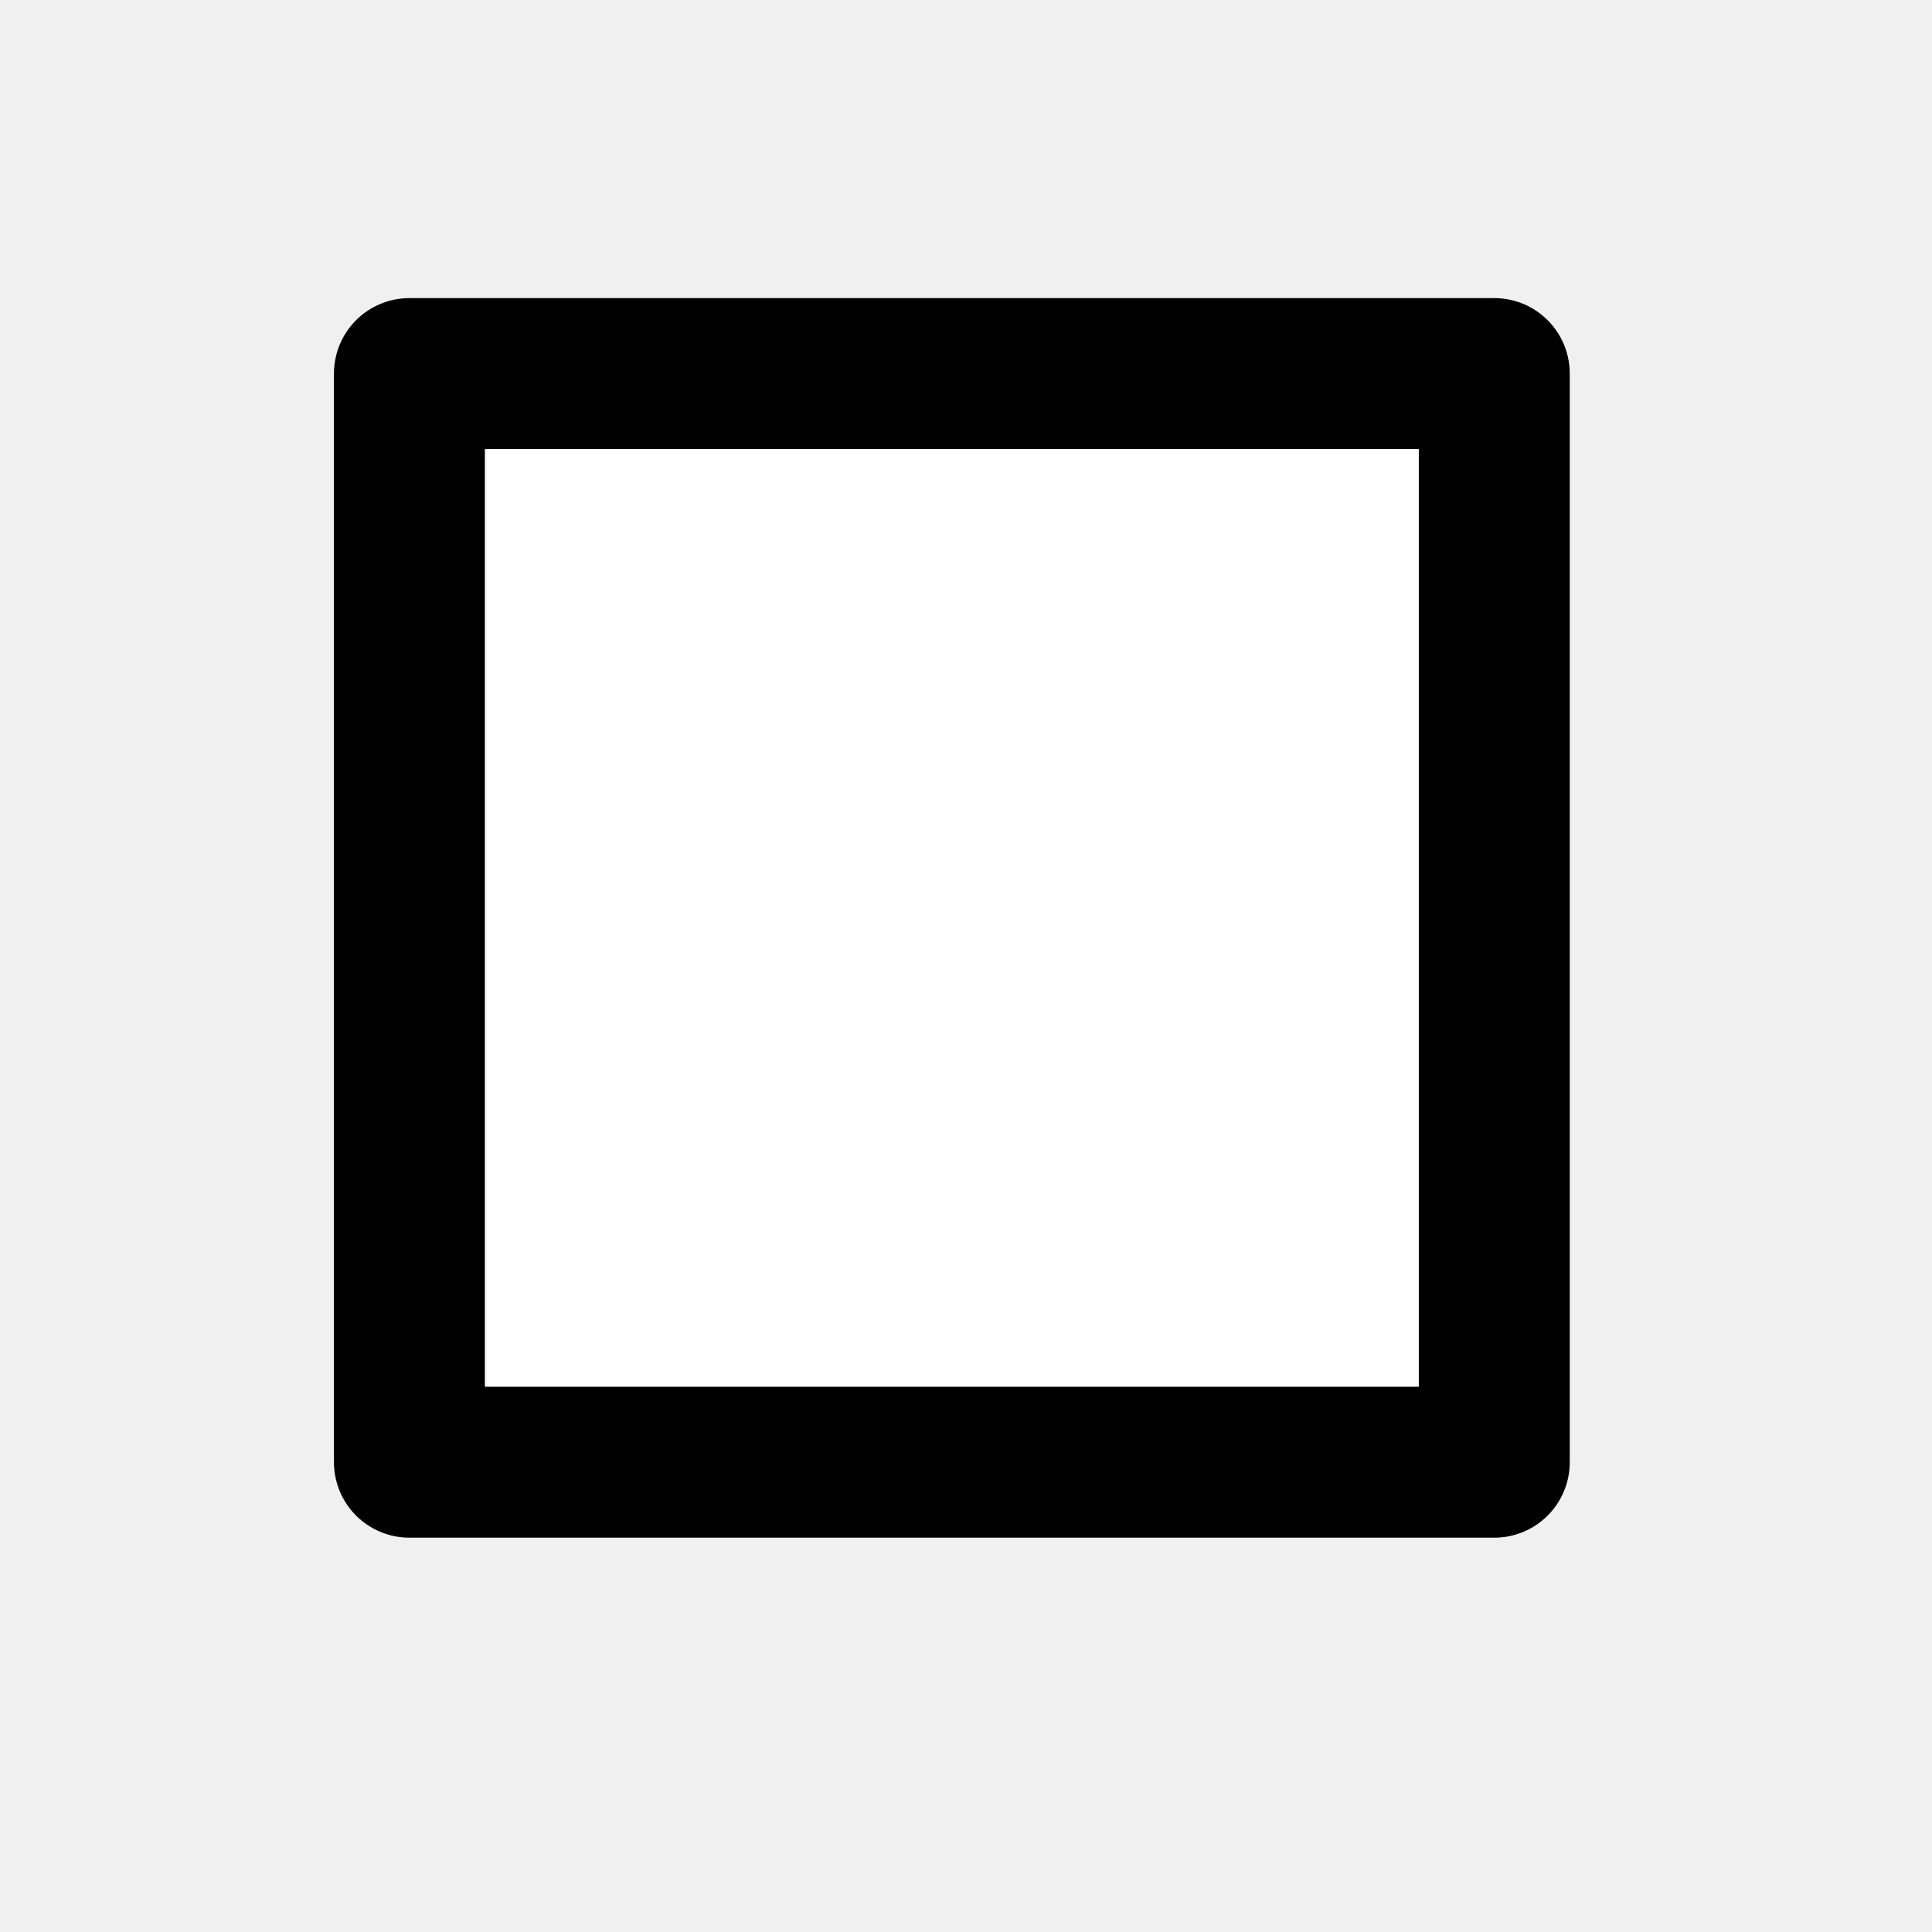
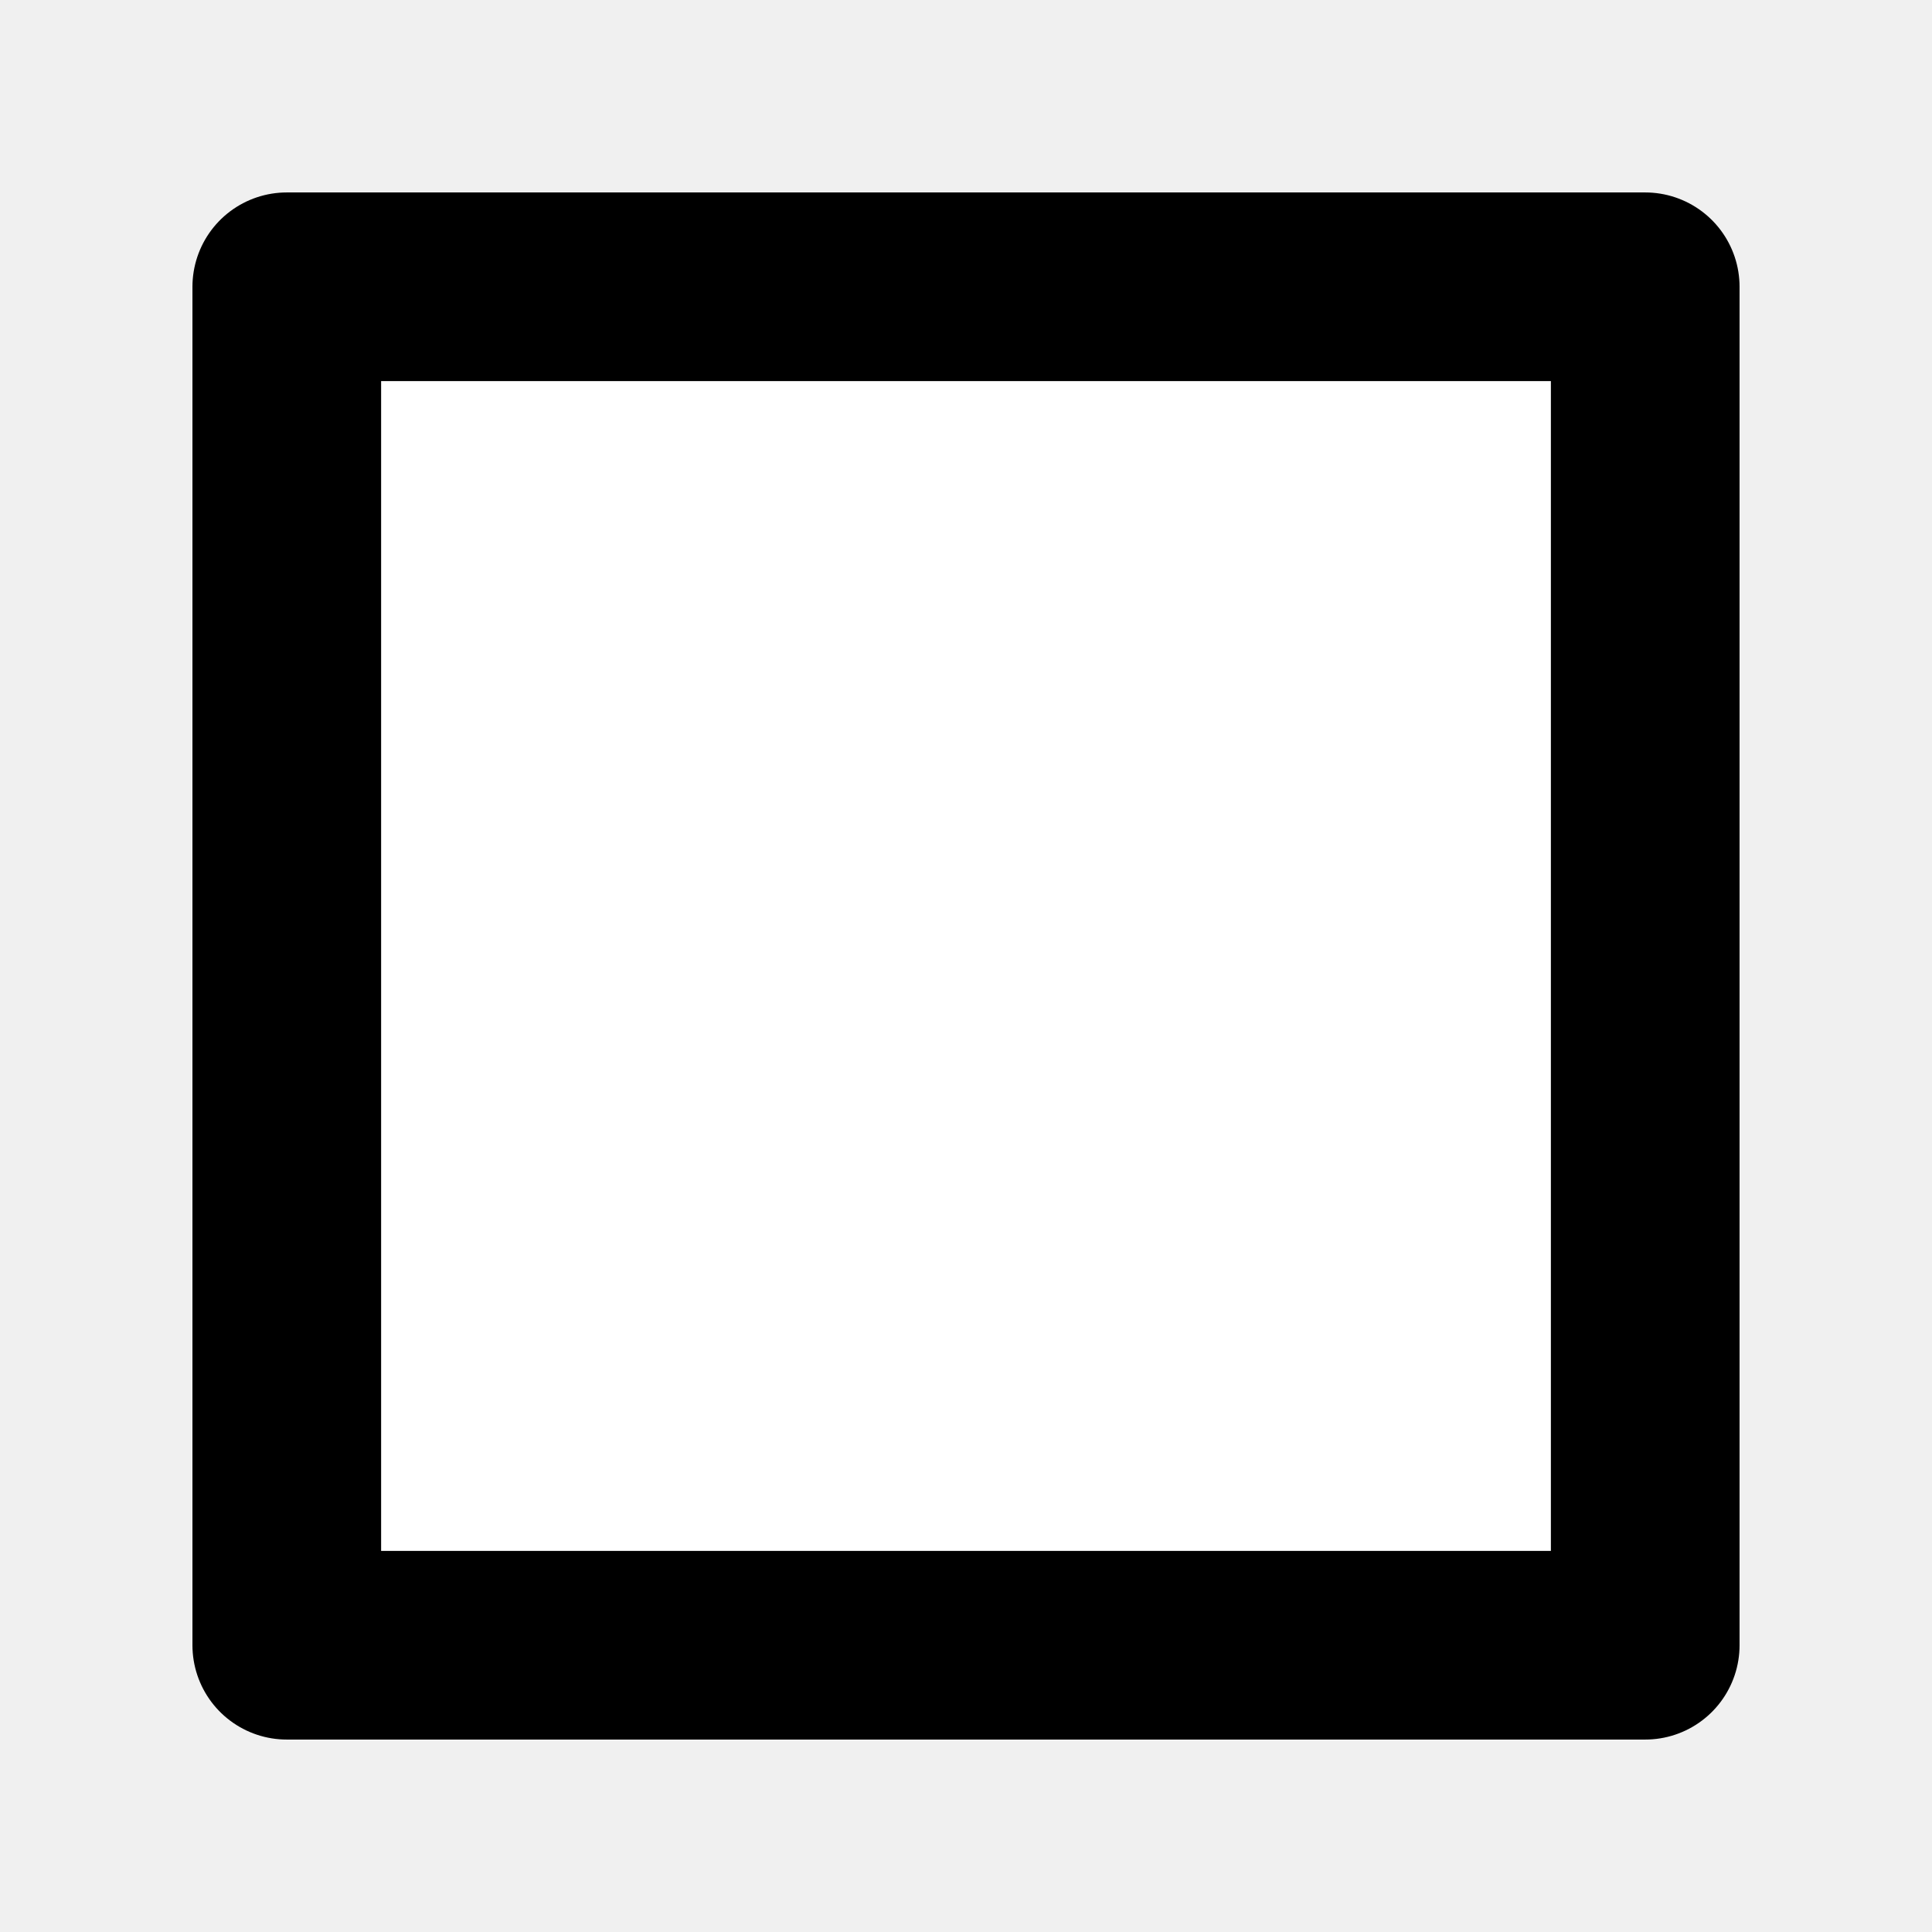
- <svg xmlns="http://www.w3.org/2000/svg" width="180.62mm" height="180.62mm" viewBox="0 0 512 512">
-   <defs>
-     <style>.a{fill:#fff;stroke:#000;stroke-linecap:round;stroke-linejoin:round;stroke-width:40px;}.b{fill:none;}</style>
-   </defs>
-   <rect class="a" x="108.5" y="99" width="287.5" height="288.5" />
-   <rect class="b" width="512" height="512" />
+ <svg xmlns="http://www.w3.org/2000/svg" version="1.1" id="レイヤー_1" x="0px" y="0px" width="128px" height="128px" viewBox="0 0 128 128" style="enable-background:new 0 0 128 128;" xml:space="preserve">
+   <style type="text/css">
+ 	.st0{fill:#FFFFFF;stroke:#000000;stroke-width:12.5;stroke-linecap:round;stroke-linejoin:round;}
+ 	.st1{fill:none;}
+ </style>
+   <rect x="19" y="19" class="st0" width="90" height="90" />
+   <rect class="st1" width="128" height="128" />
</svg>
